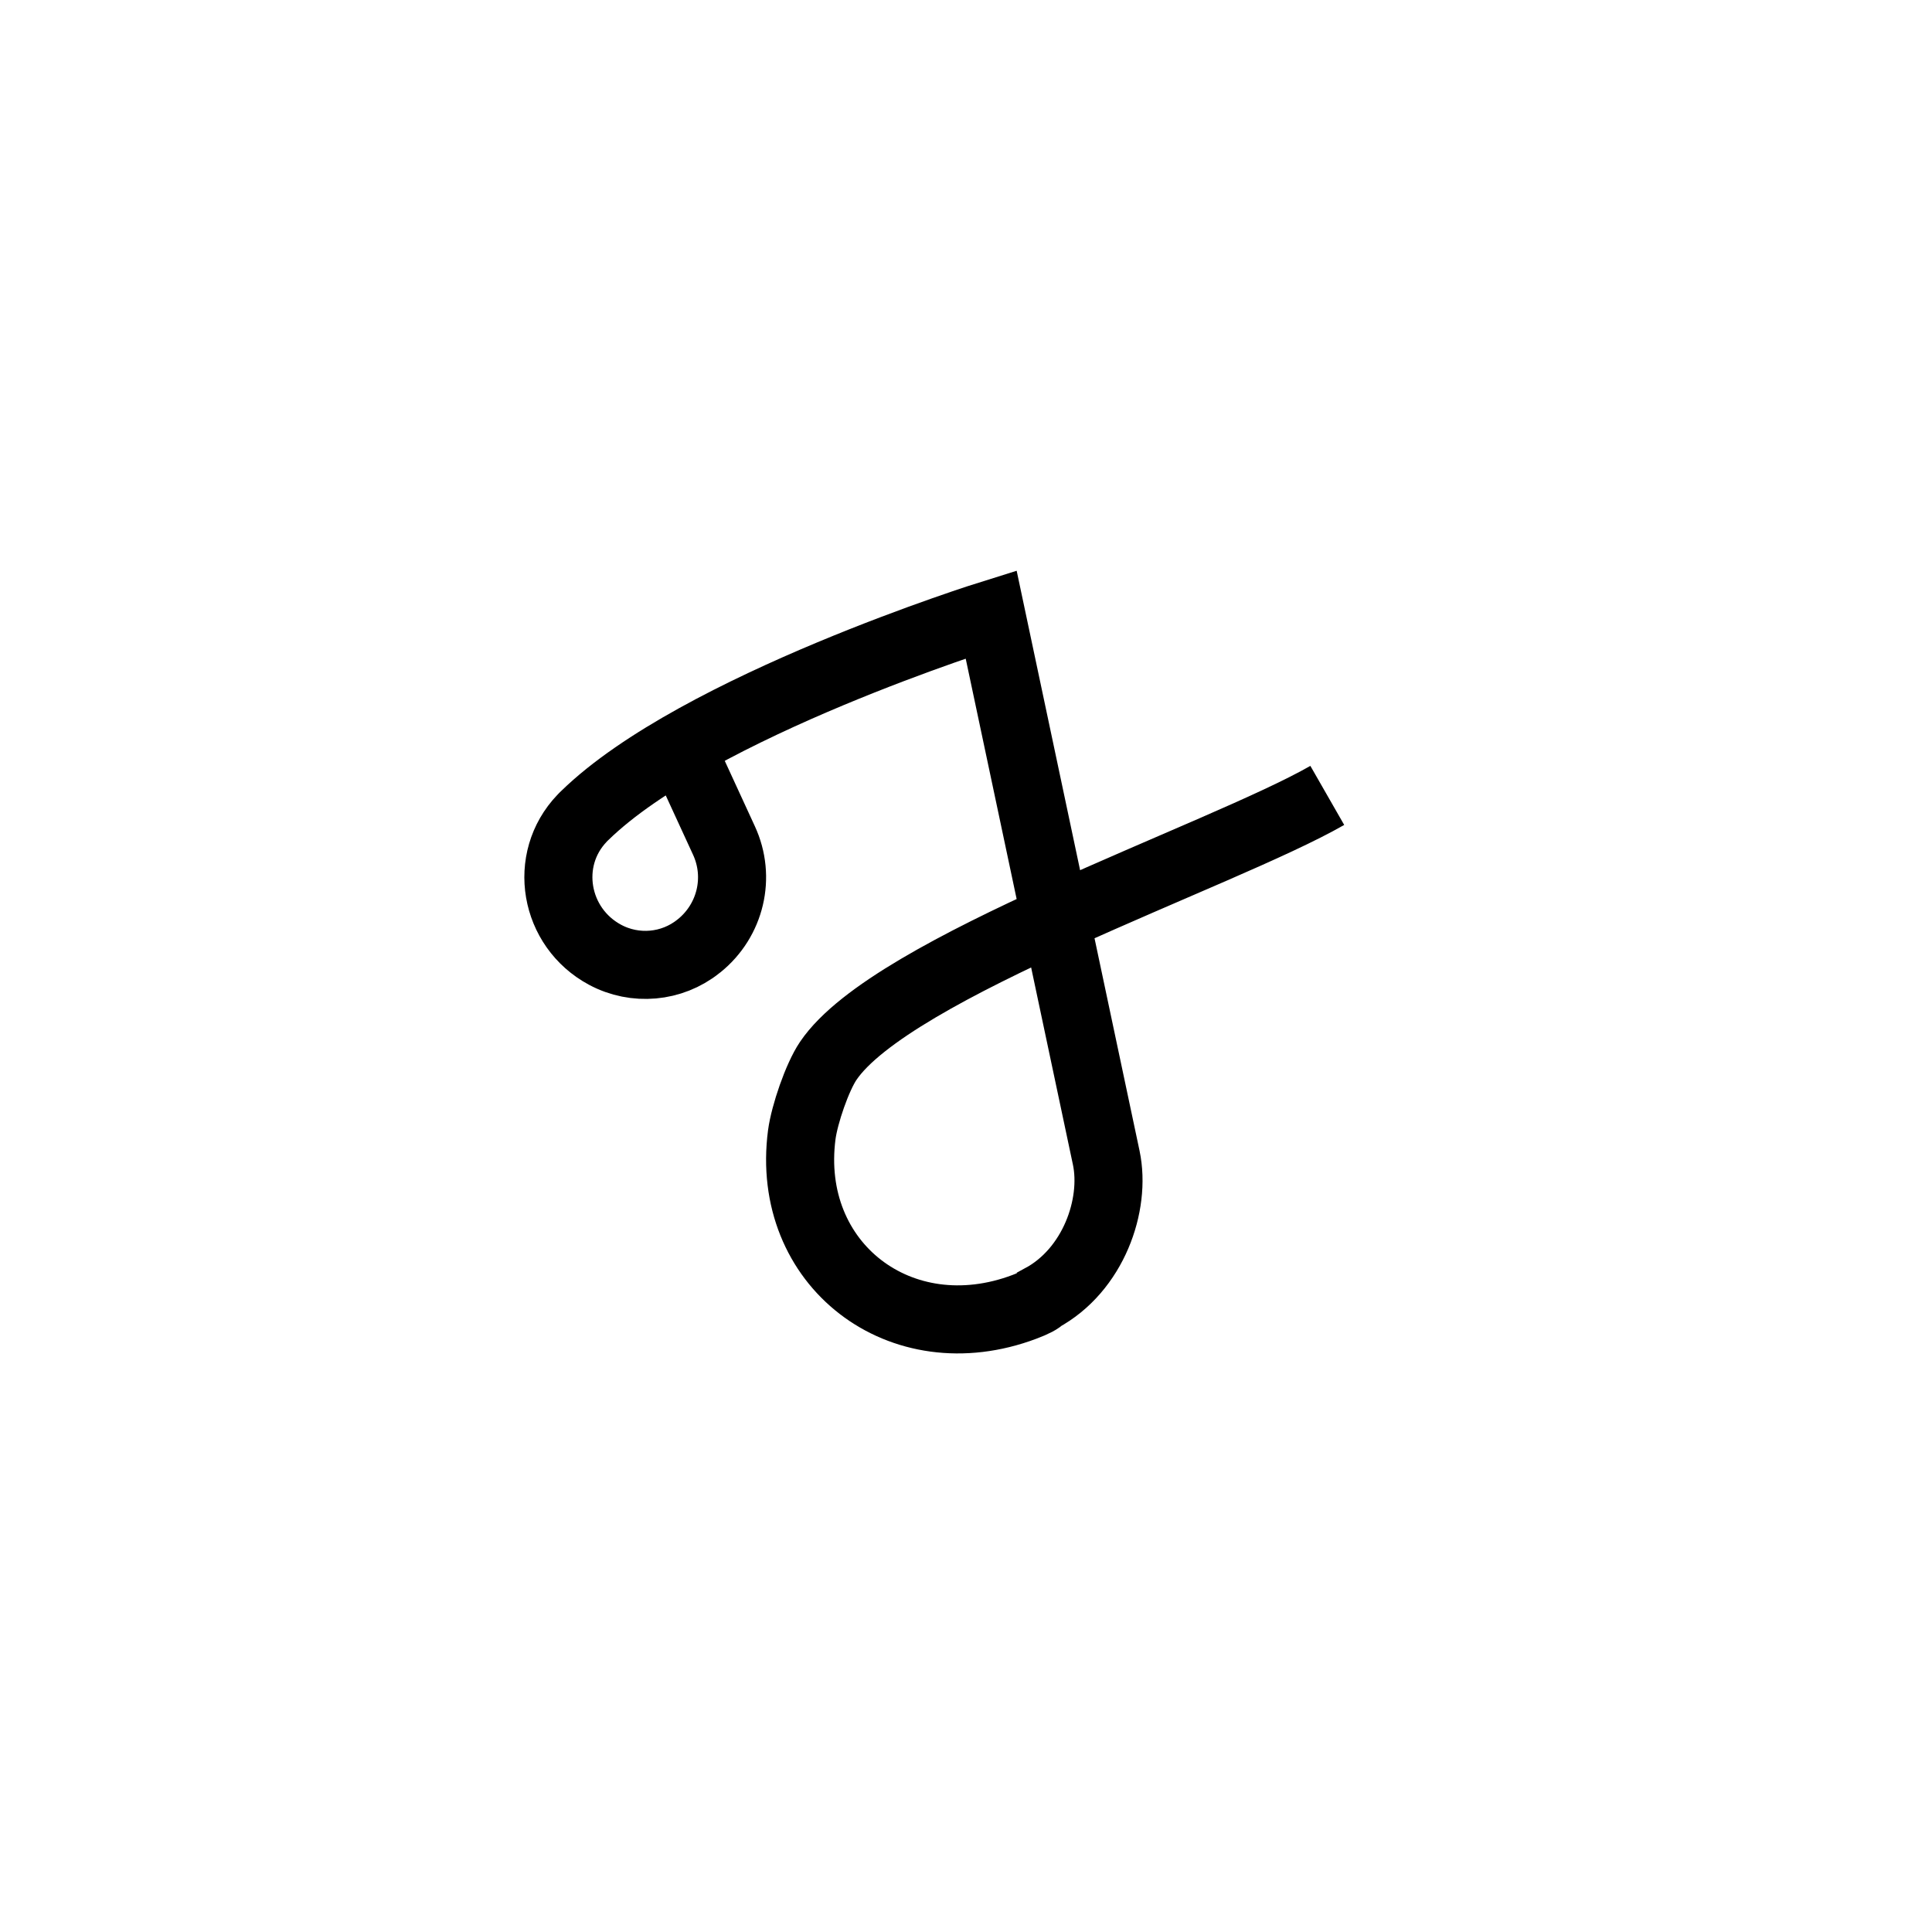
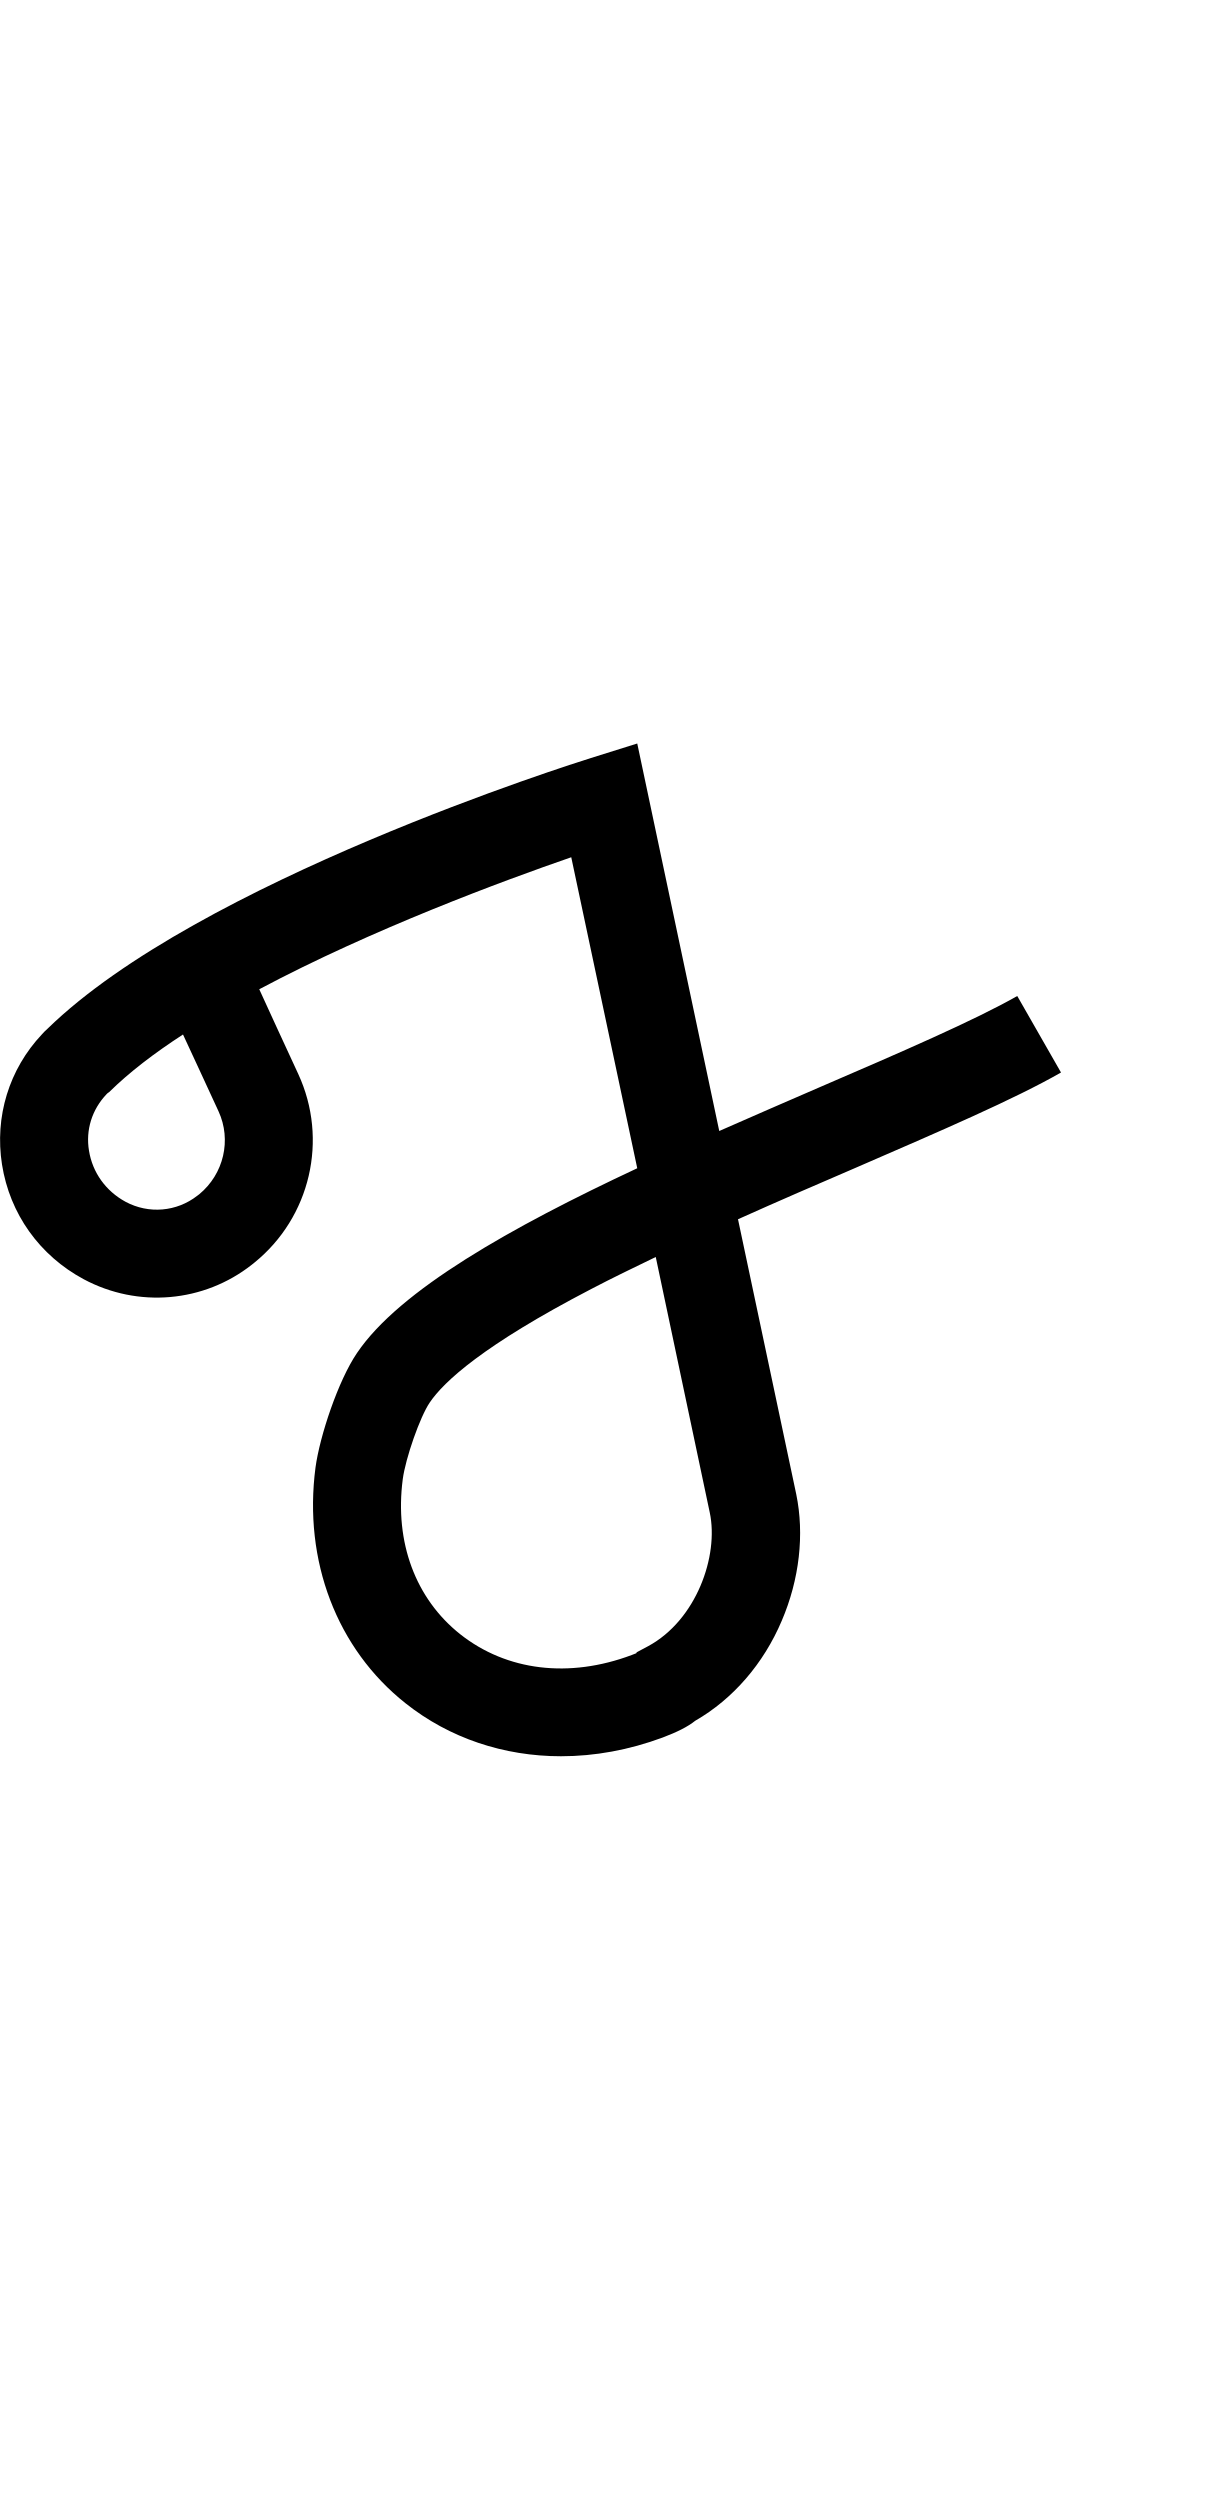
- <svg xmlns="http://www.w3.org/2000/svg" version="1.1" id="Layer_1" x="0px" y="0px" viewBox="0 0 1000 1000" style="enable-background:new 0 0 1000 1000;" xml:space="preserve">
-   <style type="text/css">
- 	.st0{fill:none;stroke:#000000;stroke-width:35.231;stroke-miterlimit:10;}
- </style>
+ <svg xmlns="http://www.w3.org/2000/svg" version="1.1" id="Layer_1" x="0px" y="0px" viewBox="-54 -80.1 486 1000" style="enable-background:new -54 -80.1 486 1000;" xml:space="preserve">
  <g id="Guide">
</g>
  <g id="Layer_4">
</g>
  <g id="Layer_3">
-     <path class="st0" d="M687,411.7c-54.8,31.4-225.5,88.8-258.3,137.4c-5.7,8.4-12.3,27.7-13.7,38.2c-8.8,67.1,51.2,113.3,115.3,89.1   c5.1-1.9,8.2-3.6,8.7-4.5c26.9-14.5,38.7-48.2,33.6-72.6L513,318c0,0-152.3,47.5-210.3,104.1c-0.5,0.5-1,0.9-1.4,1.4   c-20.6,21.5-14.4,56.6,11.9,70.7l0,0c15.5,8.3,34.5,6.6,48.2-4.3c0.1-0.1,0.3-0.2,0.4-0.3c16.4-13.2,21.7-35.6,12.9-54.6   c-9.1-19.7-19.1-41.5-19.1-41.5" />
+     <path d="M170.4,622.4c-22.8,0-44.6-7.2-62.2-21.2c-27.5-21.8-40.9-57-36-94.3c1.7-12.6,9.1-34.8,16.6-45.8   c17-25.2,61.7-50.3,112.1-73.9l-26.4-124.4c-27.2,9.4-79.7,28.8-124.8,52.8c3.7,8.1,9.8,21.4,15.6,33.9   c12.1,26.2,4.9,57.3-17.6,75.5c-0.4,0.3-0.7,0.6-1,0.8c-19.2,15.1-45.5,17.4-67.2,5.8c-17.7-9.5-29.6-26.2-32.7-45.9   c-3-19.1,2.8-38.1,16-52.1c0.8-0.9,1.5-1.6,2-2l0.2-0.2c60.3-58.9,211-106.3,217.4-108.3l18.5-5.8l32.8,155   c13.6-6,27.2-11.9,40.6-17.7c31.8-13.7,61.8-26.7,78.6-36.3l17.5,30.6c-18.5,10.6-48,23.3-82.1,38.1c-15.1,6.5-31.1,13.4-47.1,20.6   l23.3,110c3.3,16,1.3,34-5.8,50.6c-7.3,17.2-19.5,31.3-34.6,40c-3,2.4-7.2,4.5-13,6.7C197.6,619.9,183.9,622.4,170.4,622.4z    M208.3,422.7c-8.9,4.3-17.6,8.5-25.8,12.8c-43.3,22.5-59,37.1-64.6,45.4c-3.9,5.7-9.7,22.3-10.8,30.7c-3.3,25.2,5.1,47.8,23,62   c18.6,14.7,43.6,17.7,68.6,8.3c0.7-0.3,1.3-0.5,1.8-0.7l0.2-0.4l4.5-2.4c19.3-10.4,28.4-36.1,24.7-53.5L208.3,422.7z M-11,357.2   l-0.4,0.4c-5.8,6.1-8.4,14.3-7,22.6c1.4,8.7,6.7,16.1,14.6,20.4c9.3,5,20.5,4,28.7-2.4c0.3-0.2,0.5-0.4,0.8-0.6   c9.8-8.1,13-21.7,7.7-33.2c-5.1-11-10.4-22.6-14.2-30.7c-11.4,7.4-21.5,15.1-29.5,23C-10.5,356.8-10.7,357-11,357.2z" />
  </g>
</svg>
